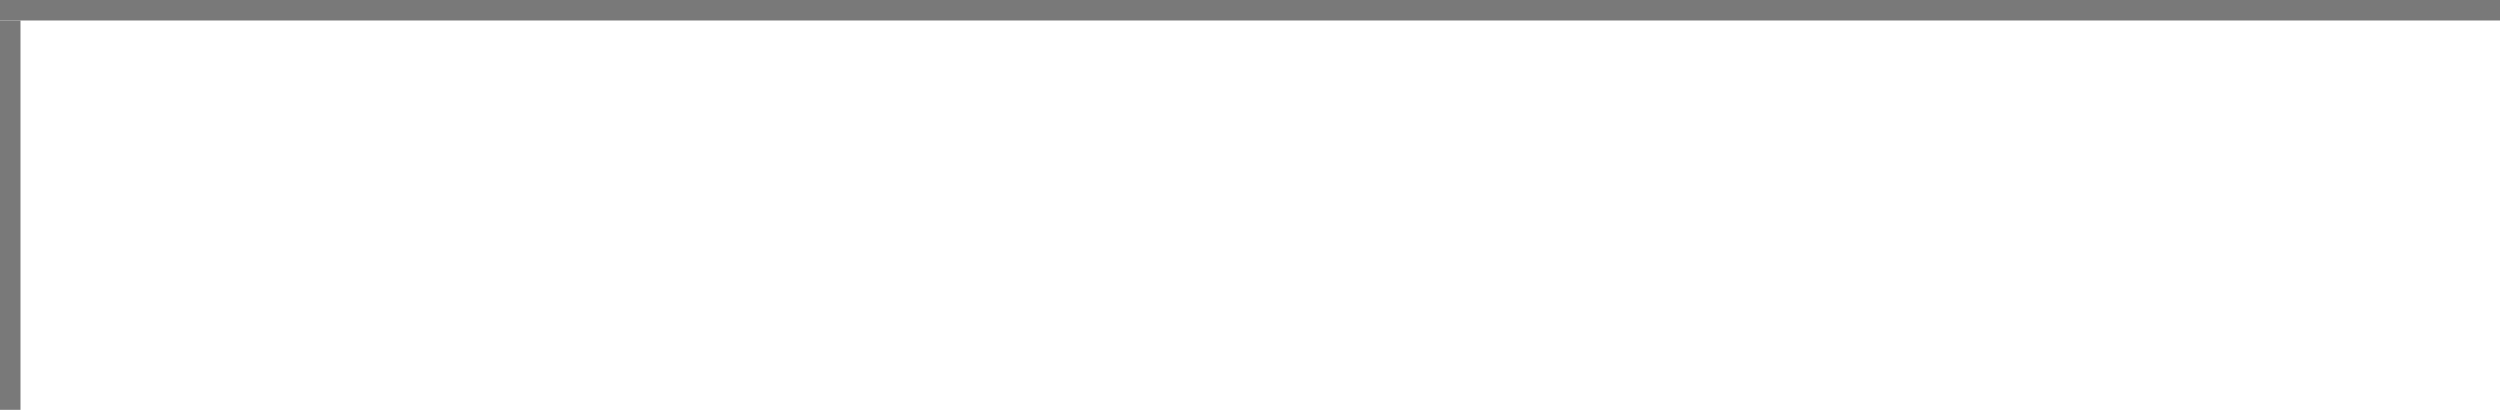
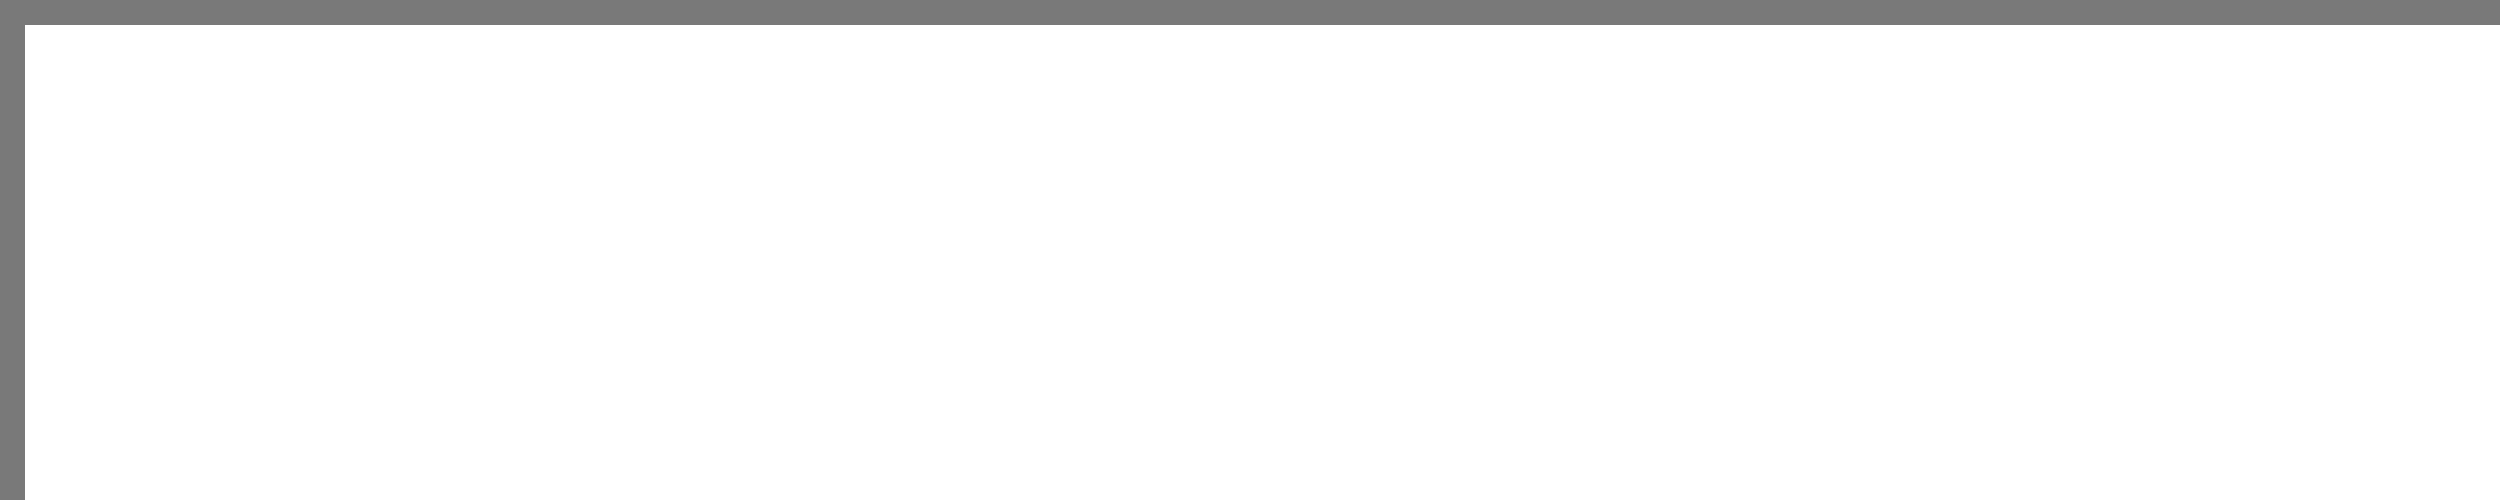
- <svg xmlns="http://www.w3.org/2000/svg" version="1.1" width="122px" height="20px" viewBox="926 89 122 20">
-   <path d="M 1 1  L 122 1  L 122 20  L 1 20  L 1 1  Z " fill-rule="nonzero" fill="rgba(255, 255, 255, 1)" stroke="none" transform="matrix(1 0 0 1 926 89 )" class="fill" />
-   <path d="M 0.5 1  L 0.5 20  " stroke-width="1" stroke-dasharray="0" stroke="rgba(121, 121, 121, 1)" fill="none" transform="matrix(1 0 0 1 926 89 )" class="stroke" />
-   <path d="M 0 0.5  L 122 0.5  " stroke-width="1" stroke-dasharray="0" stroke="rgba(121, 121, 121, 1)" fill="none" transform="matrix(1 0 0 1 926 89 )" class="stroke" />
+ <svg xmlns="http://www.w3.org/2000/svg" version="1.1" width="100px" height="20px" viewBox="306 69 100 20">
+   <path d="M 1 1  L 100 1  L 100 20  L 1 20  L 1 1  Z " fill-rule="nonzero" fill="rgba(255, 255, 255, 1)" stroke="none" transform="matrix(1 0 0 1 306 69 )" class="fill" />
+   <path d="M 0.5 1  L 0.5 20  " stroke-width="1" stroke-dasharray="0" stroke="rgba(121, 121, 121, 1)" fill="none" transform="matrix(1 0 0 1 306 69 )" class="stroke" />
+   <path d="M 0 0.5  L 100 0.5  " stroke-width="1" stroke-dasharray="0" stroke="rgba(121, 121, 121, 1)" fill="none" transform="matrix(1 0 0 1 306 69 )" class="stroke" />
</svg>
